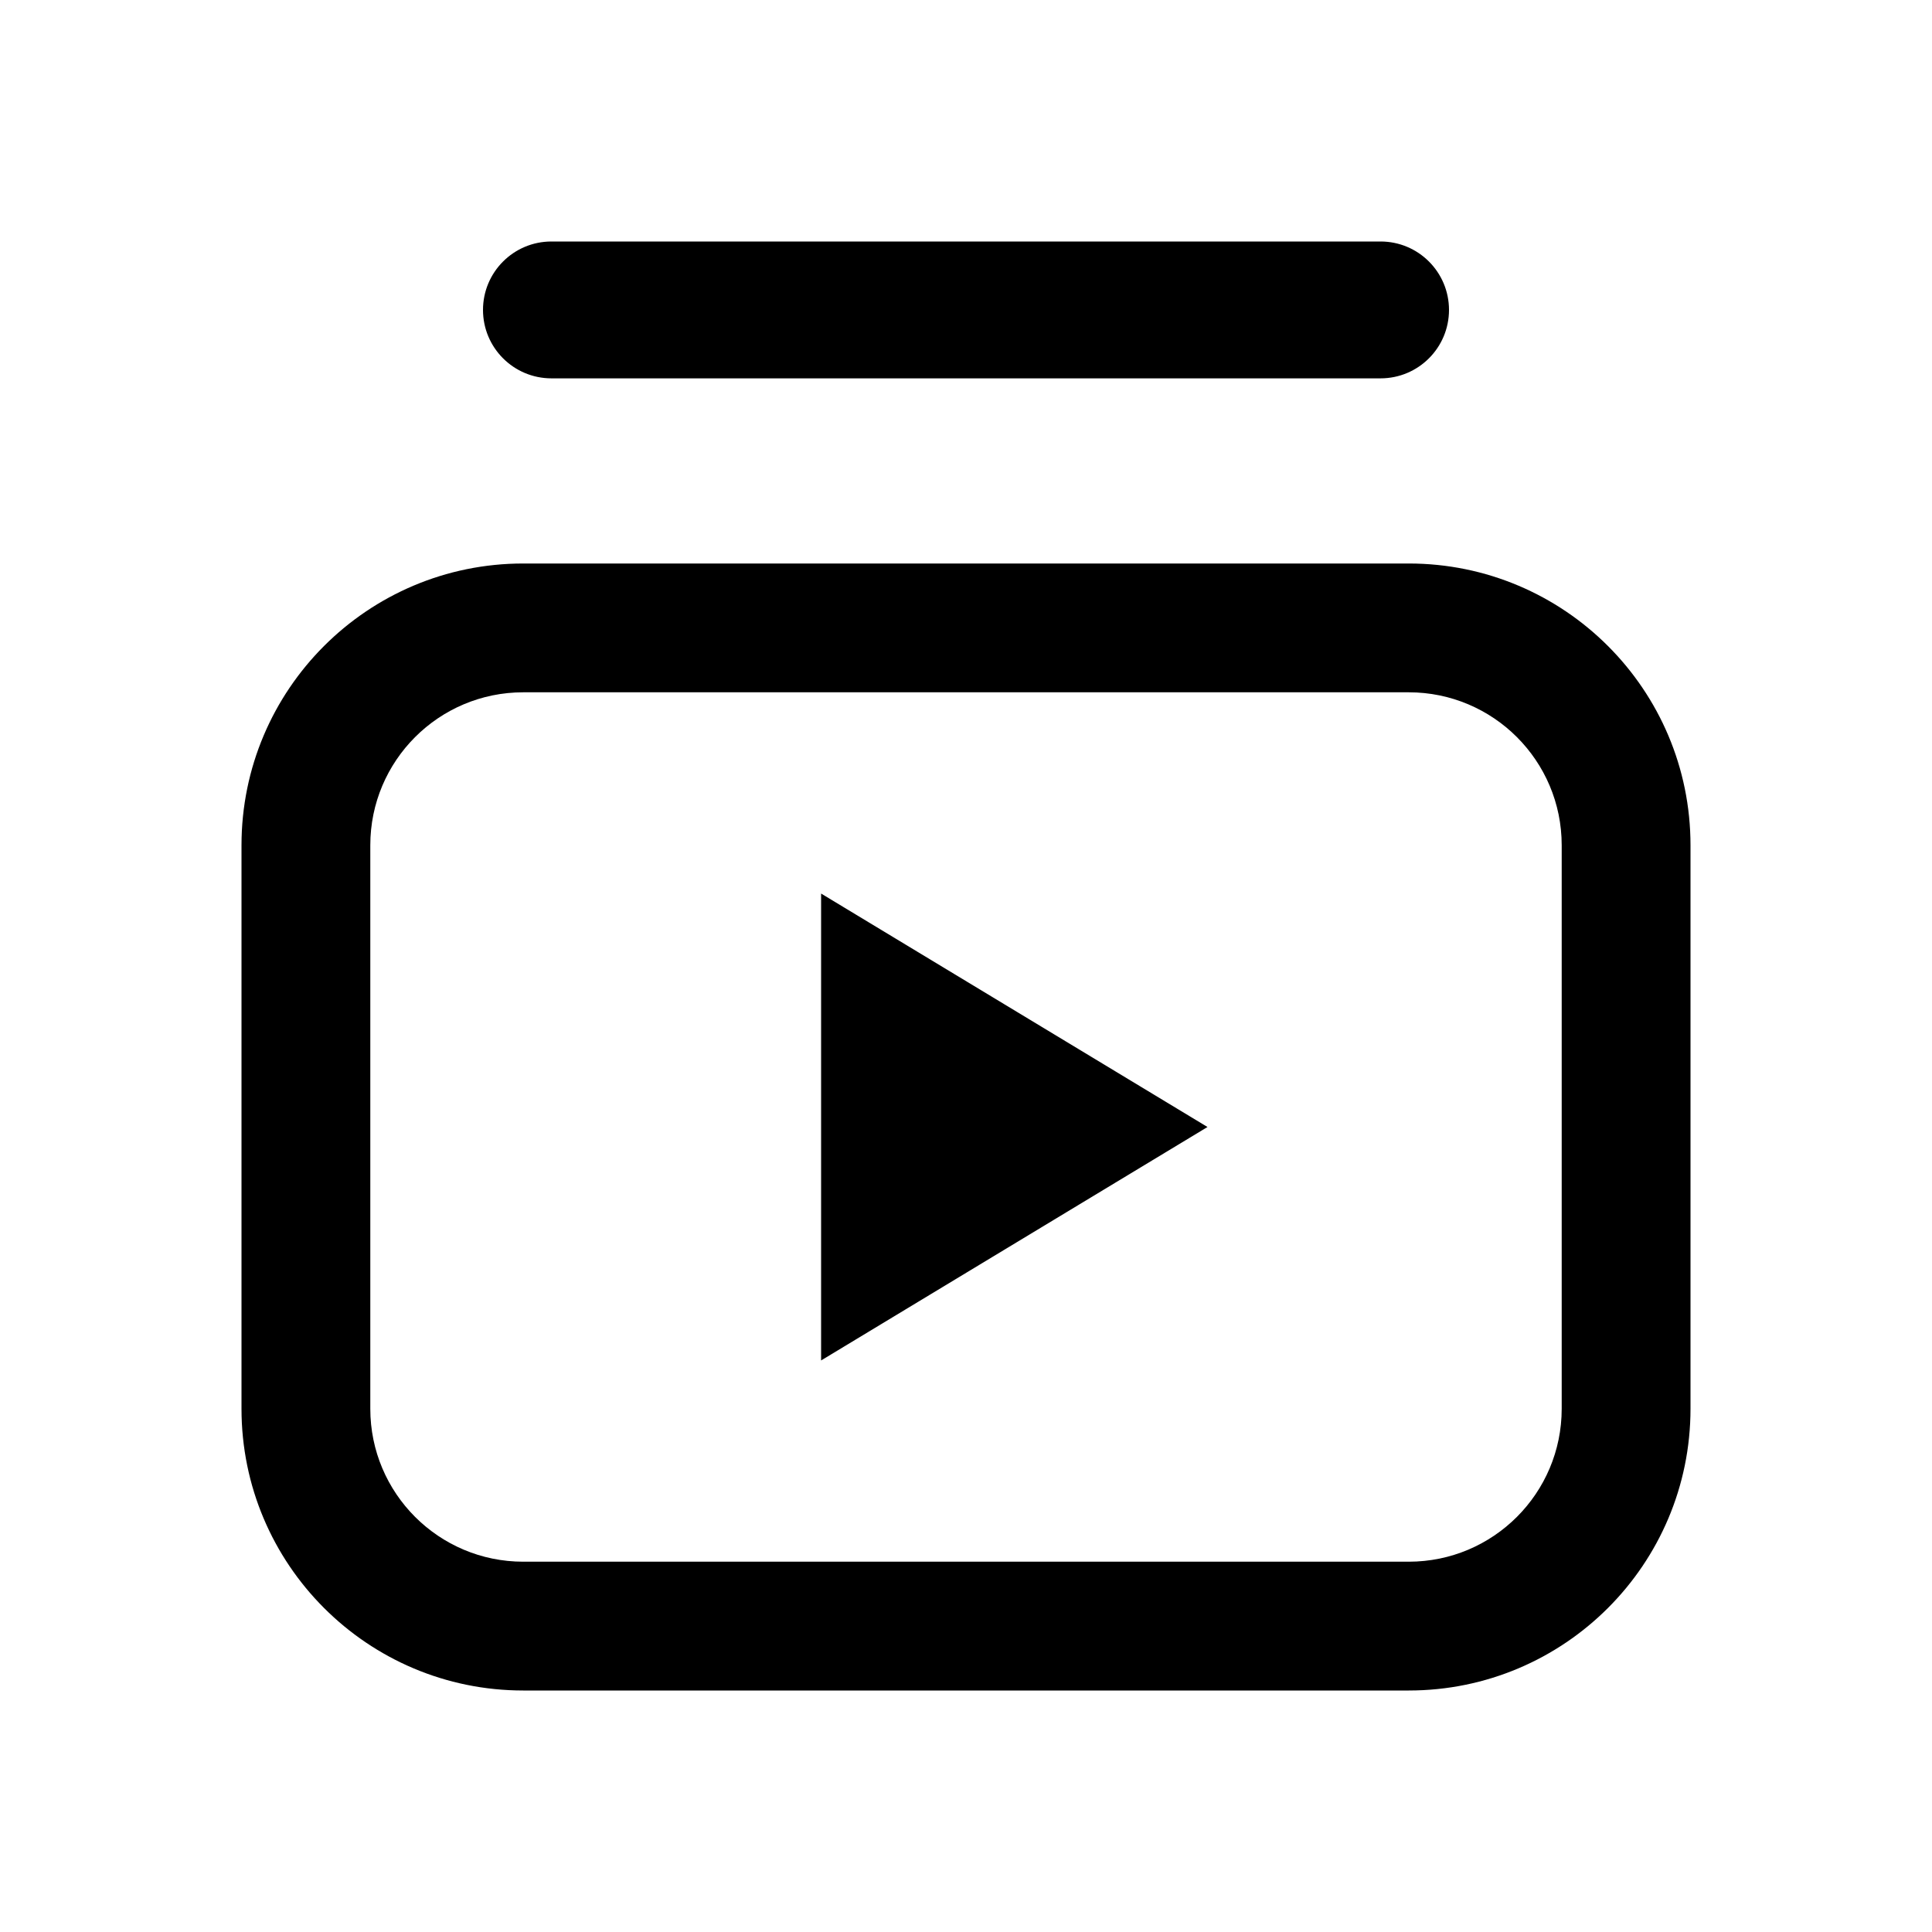
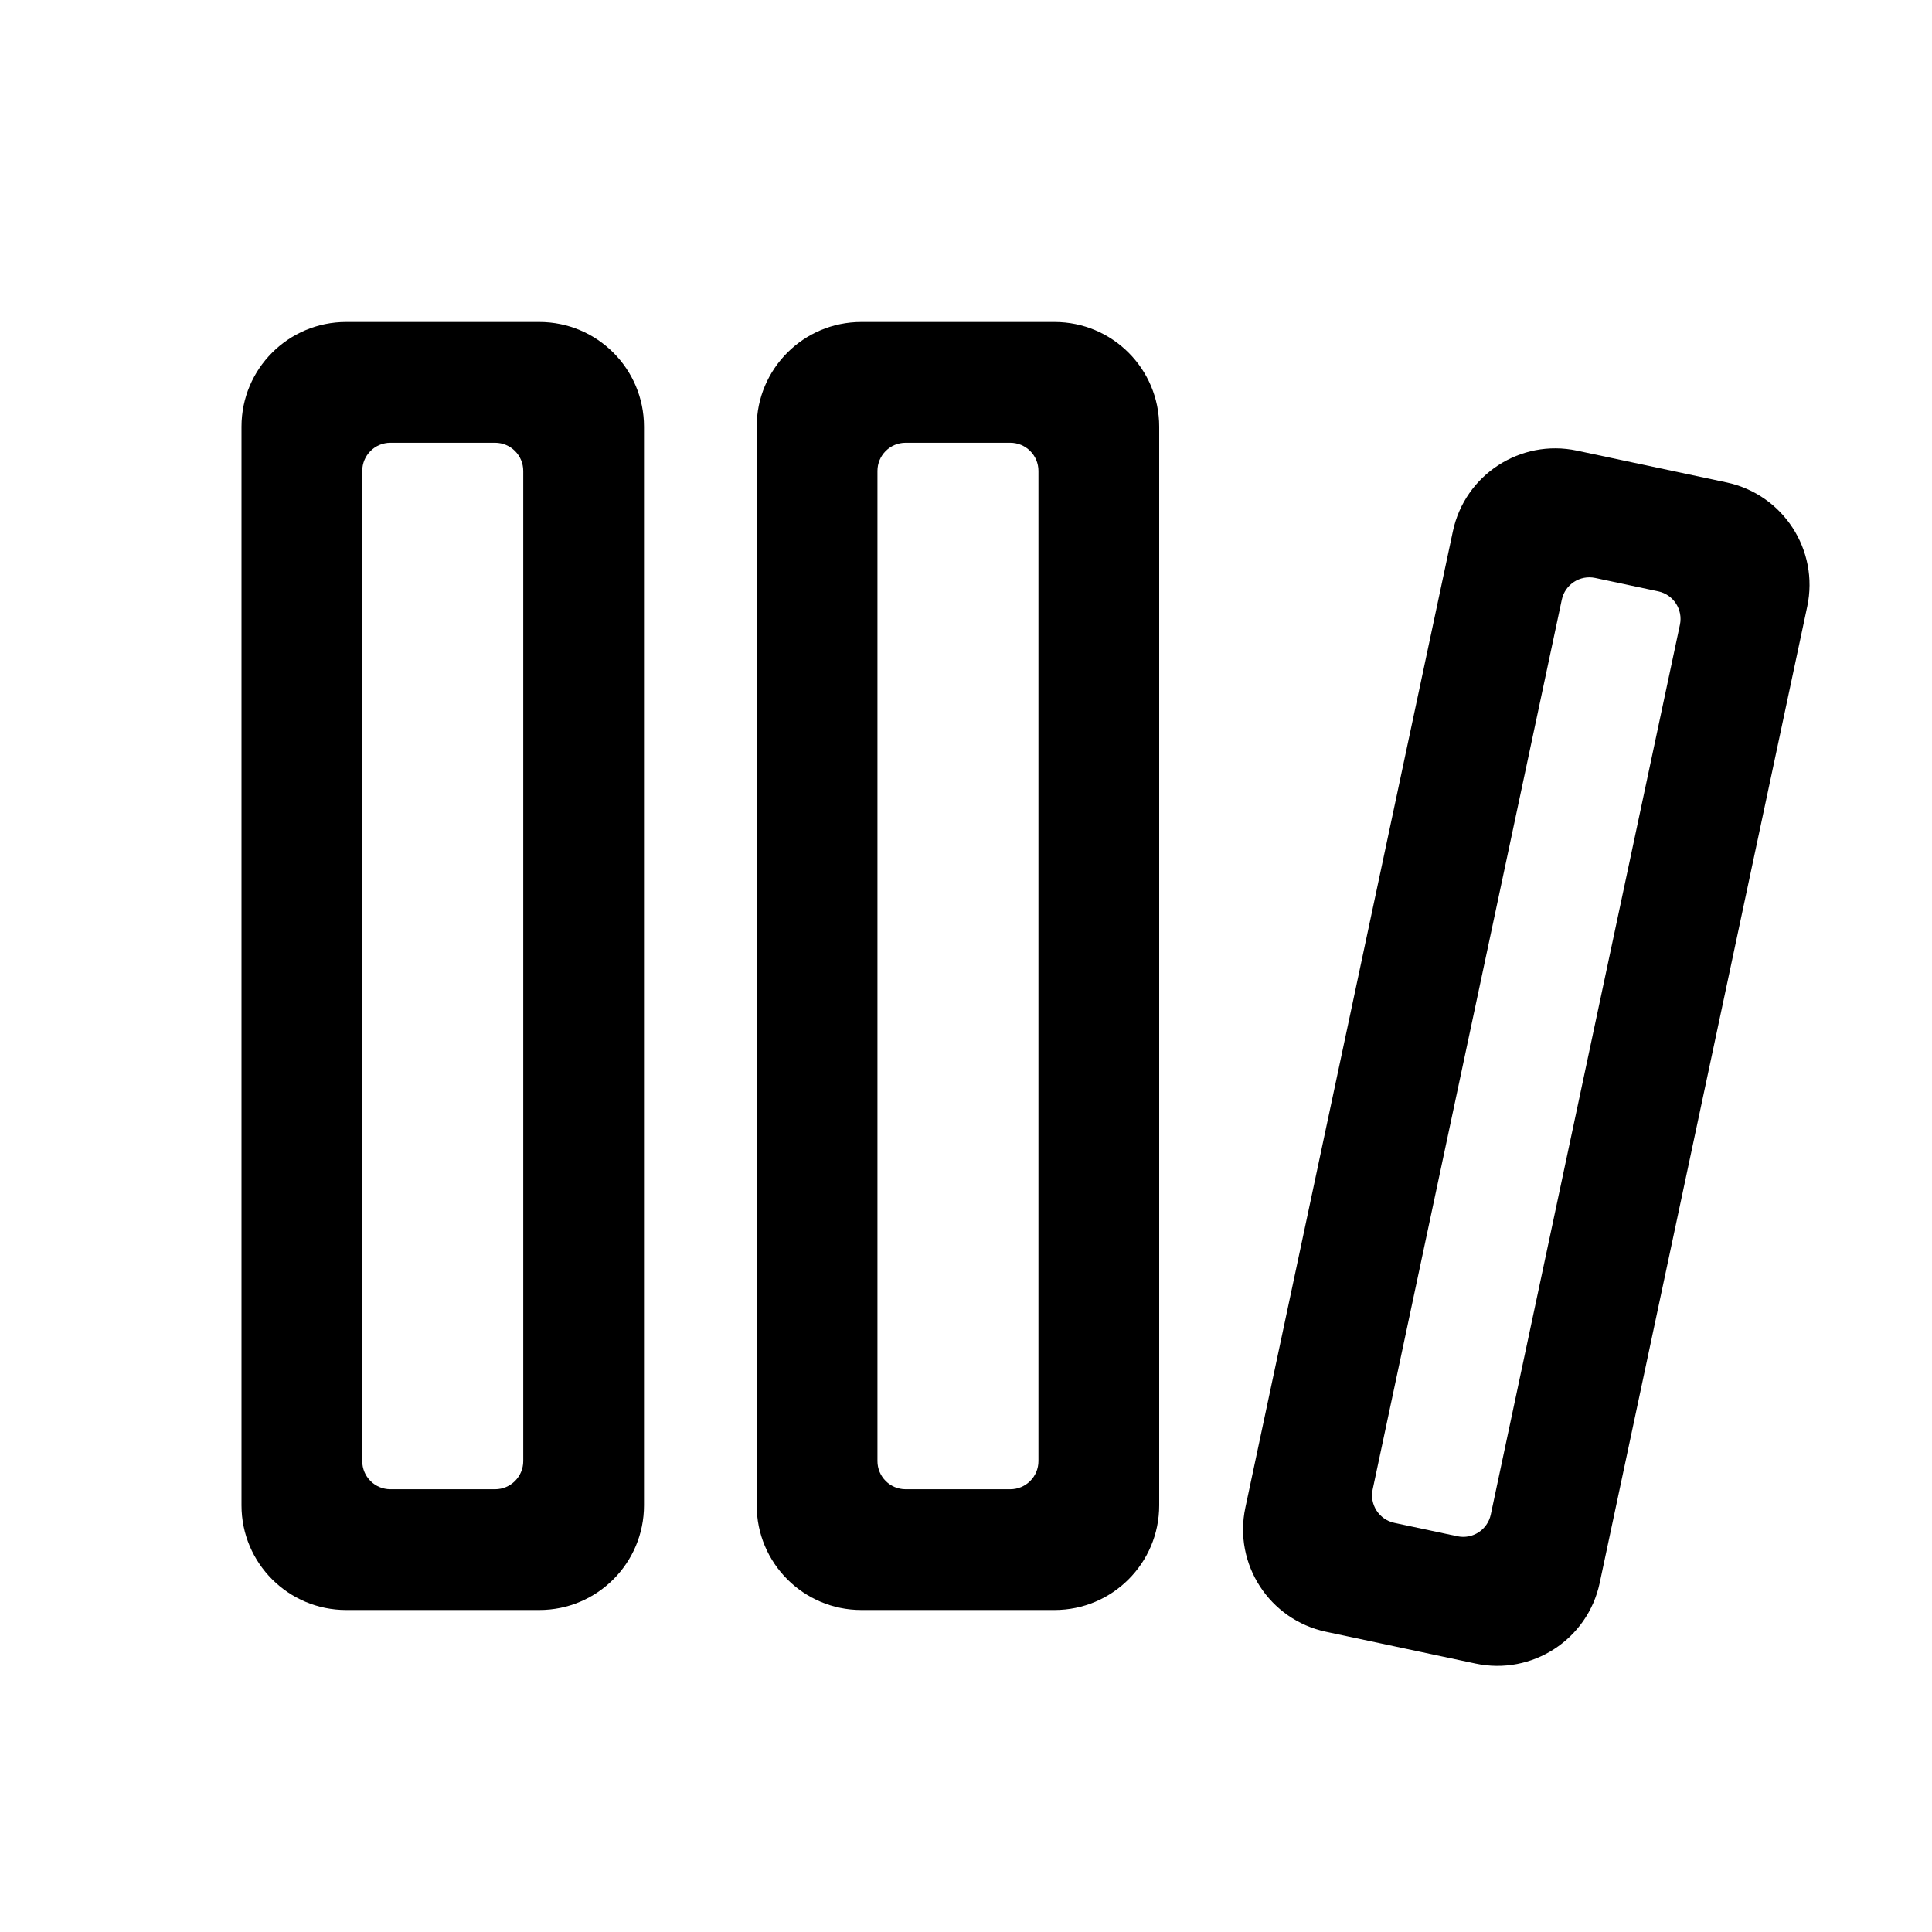
<svg xmlns="http://www.w3.org/2000/svg" viewBox="0 0 24 24" fill="currentColor" aria-hidden="true">
-   <path fill-rule="evenodd" d="M6.5 7h11A3.5 3.5 0 0 1 21 10.5v7a3.5 3.5 0 0 1-3.5 3.5h-11A3.5 3.5 0 0 1 3 17.5v-7A3.5 3.5 0 0 1 6.5 7zm0 1.6a1.9 1.9 0 0 0-1.9 1.9v7a1.9 1.9 0 0 0 1.9 1.9h11a1.9 1.9 0 0 0 1.9-1.9v-7a1.9 1.9 0 0 0-1.9-1.9z" />
-   <rect x="6" y="3" width="12" height="1.7" rx=".85" />
-   <path d="M10.2 11.1v5.8l4.8-2.9z" />
+   <path fill-rule="evenodd" d="M4.3 4h2.4a1.3 1.3 0 0 1 1.3 1.3v13.4a1.3 1.3 0 0 1 -1.3 1.3h-2.4a1.3 1.3 0 0 1 -1.3 -1.3v-13.4a1.3 1.3 0 0 1 1.3 -1.3zM4.85 5.5h1.3a0.35 0.35 0 0 1 0.35 0.35v12.3a0.35 0.35 0 0 1 -0.35 0.35h-1.3a0.35 0.35 0 0 1 -0.35 -0.35v-12.3a0.35 0.35 0 0 1 0.35 -0.35zM10.7 4h2.4a1.3 1.3 0 0 1 1.3 1.3v13.4a1.3 1.3 0 0 1 -1.3 1.3h-2.4a1.3 1.3 0 0 1 -1.3 -1.3v-13.4a1.3 1.3 0 0 1 1.3 -1.3zM11.25 5.5h1.3a0.35 0.35 0 0 1 0.35 0.35v12.3a0.35 0.35 0 0 1 -0.35 0.35h-1.3a0.35 0.35 0 0 1 -0.35 -0.35v-12.3a0.35 0.35 0 0 1 0.35 -0.35z" />
+   <path fill-rule="evenodd" transform="rotate(12 15.2 20)" d="M16.5 5h1.9a1.3 1.3 0 0 1 1.3 1.3v12.4a1.3 1.3 0 0 1 -1.3 1.3h-1.9a1.3 1.3 0 0 1 -1.3 -1.3v-12.4a1.3 1.3 0 0 1 1.3 -1.3zM17.05 6.5h0.8a0.35 0.35 0 0 1 0.35 0.35v11.3a0.35 0.35 0 0 1 -0.35 0.35h-0.8a0.35 0.35 0 0 1 -0.35 -0.35v-11.3a0.35 0.35 0 0 1 0.35 -0.35z" />
</svg>
